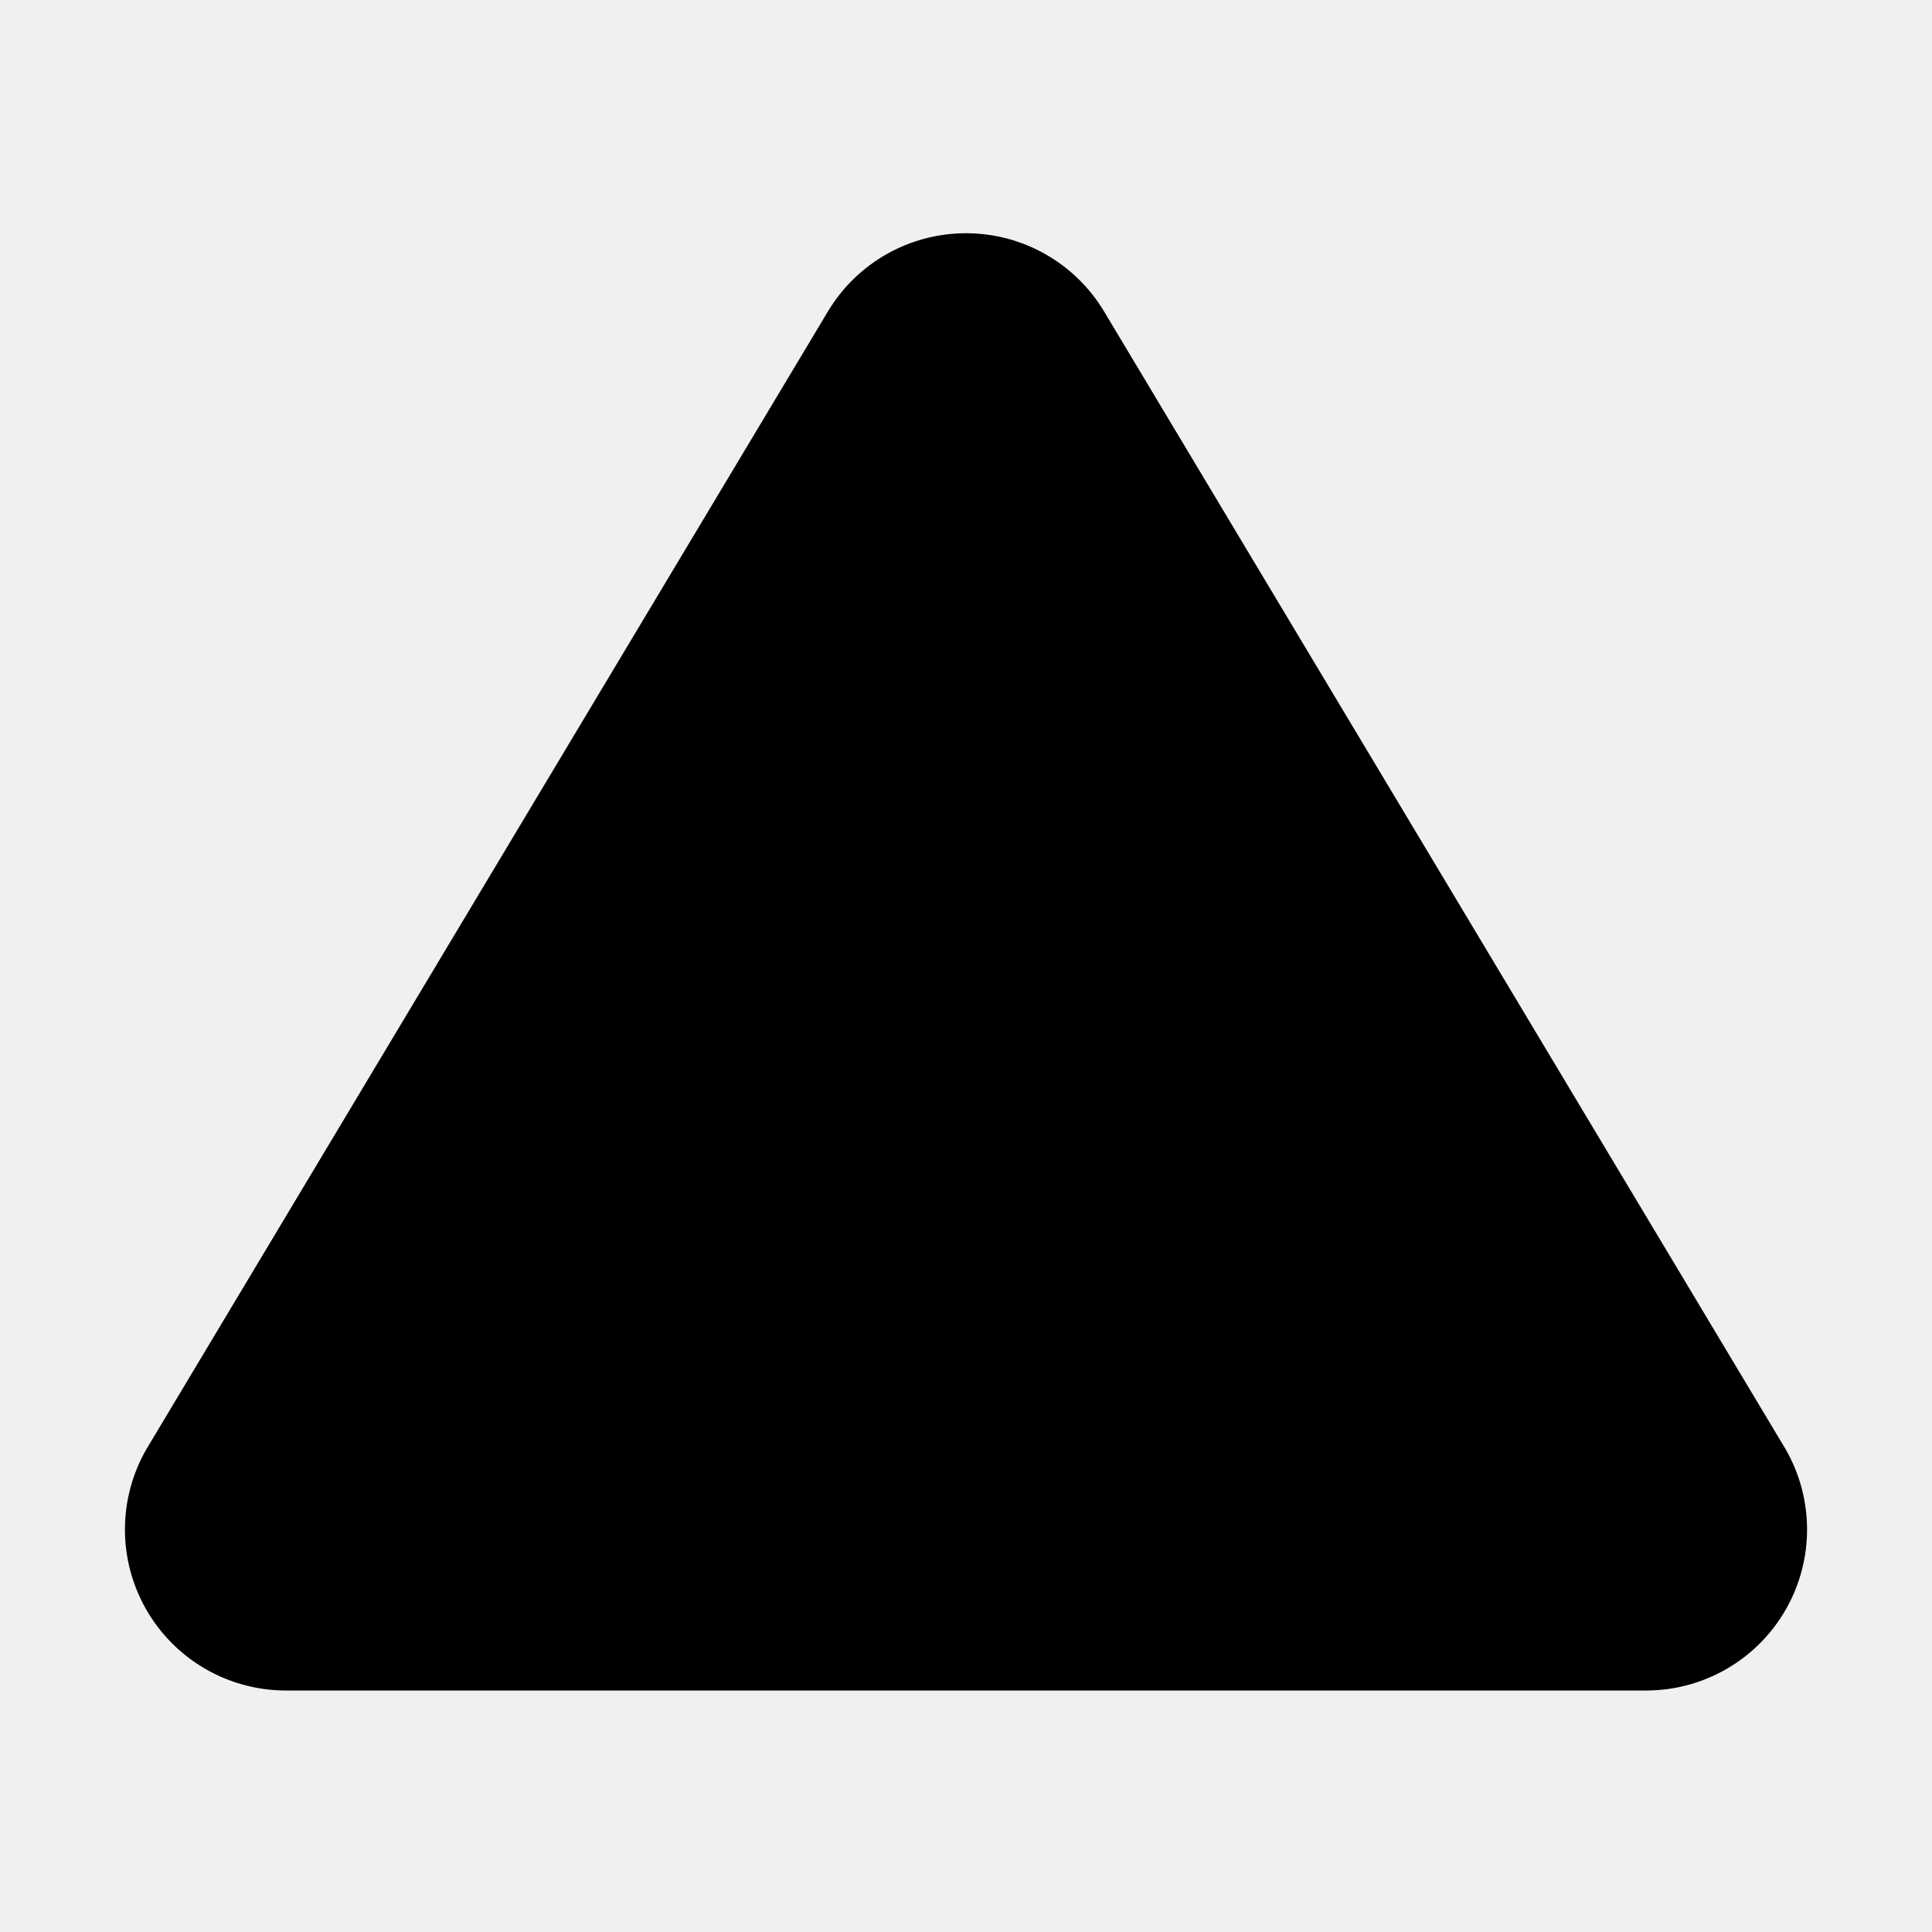
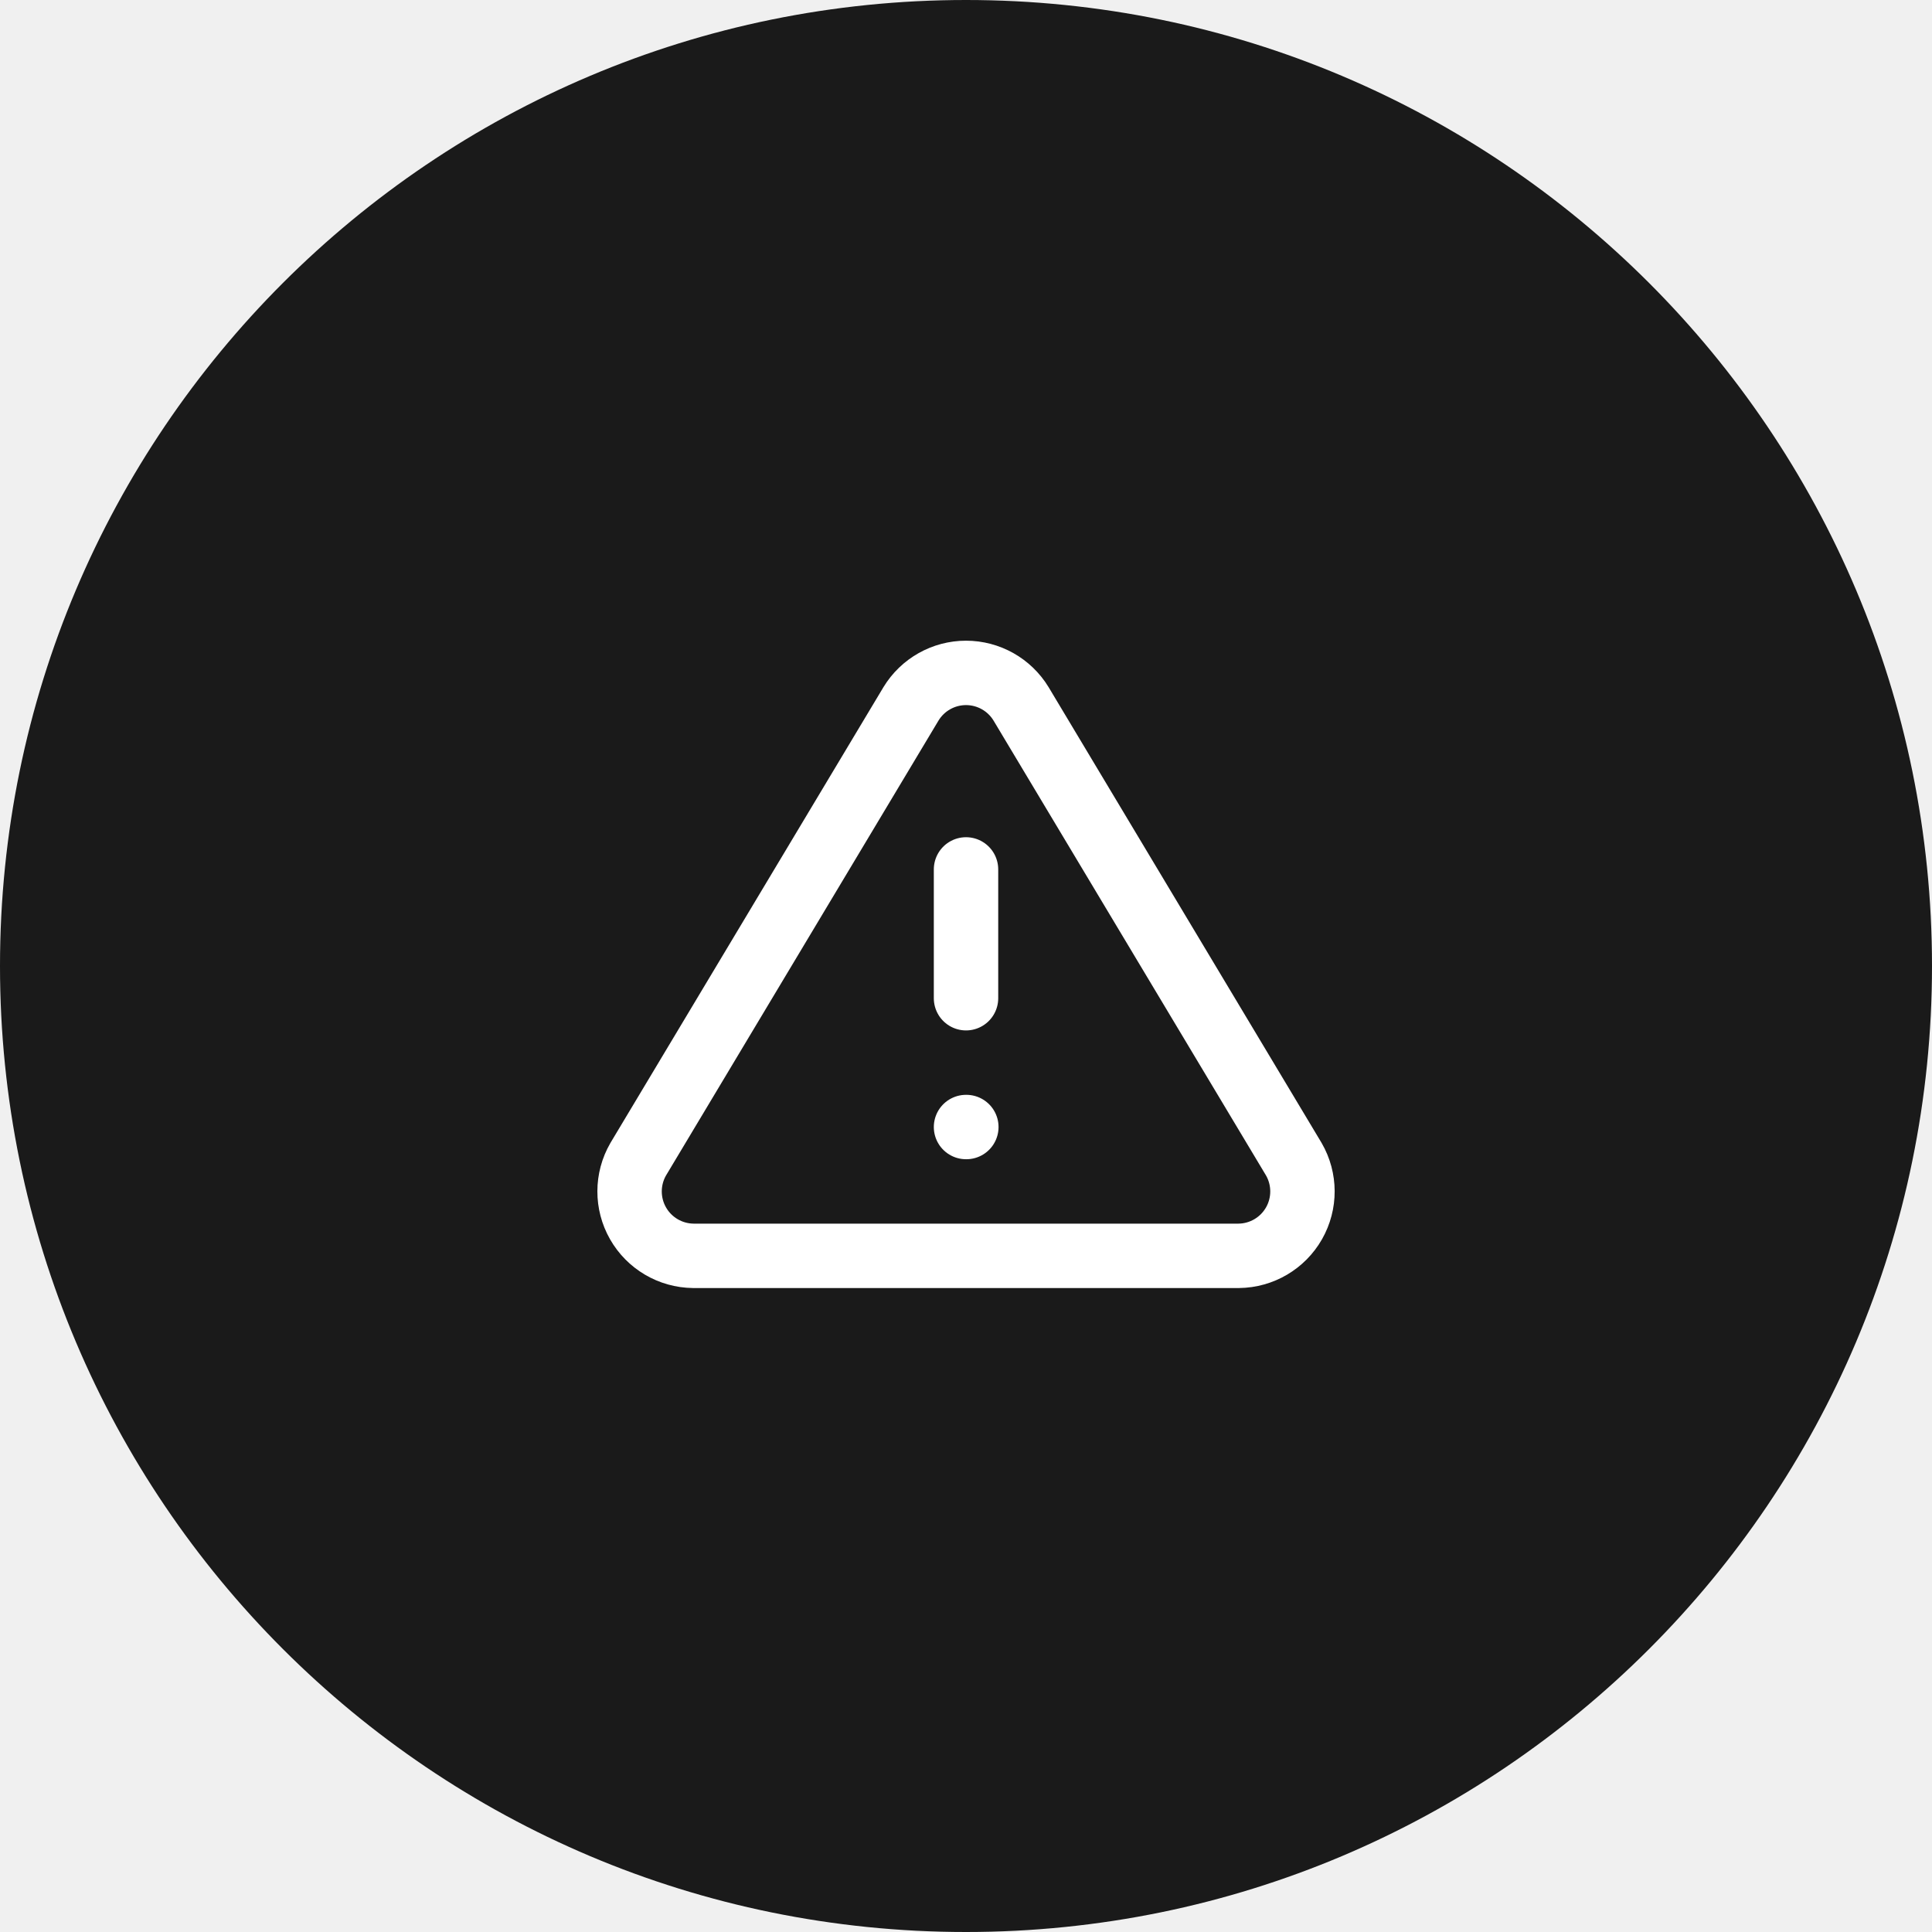
- <svg viewBox="0 0 24 24">
-   <path d="M10.29 3.86L1.82 18a2 2 0 001.71 3h16.94a2 2 0 001.71-3L13.71 3.86a2 2 0 00-3.42 0z" />
-   <line x1="12" y1="9" x2="12" y2="13" />
-   <line x1="12" y1="17" x2="12.01" y2="17" />
+ <svg xmlns="http://www.w3.org/2000/svg" viewBox="0 0 40 40" width="40" height="40">
+   <circle cx="20" cy="20" r="20" fill="#1a1a1a" />
+   <g transform="translate(12 12) scale(0.6667)" fill="none" stroke="#ffffff" stroke-width="2" stroke-linecap="round" stroke-linejoin="round">
+     <path d="M10.29 3.86L1.82 18a2 2 0 001.71 3h16.94a2 2 0 001.71-3L13.71 3.86a2 2 0 00-3.42 0z" />
+     <line x1="12" y1="9" x2="12" y2="13" />
+     <line x1="12" y1="17" x2="12.01" y2="17" />
+   </g>
</svg>
